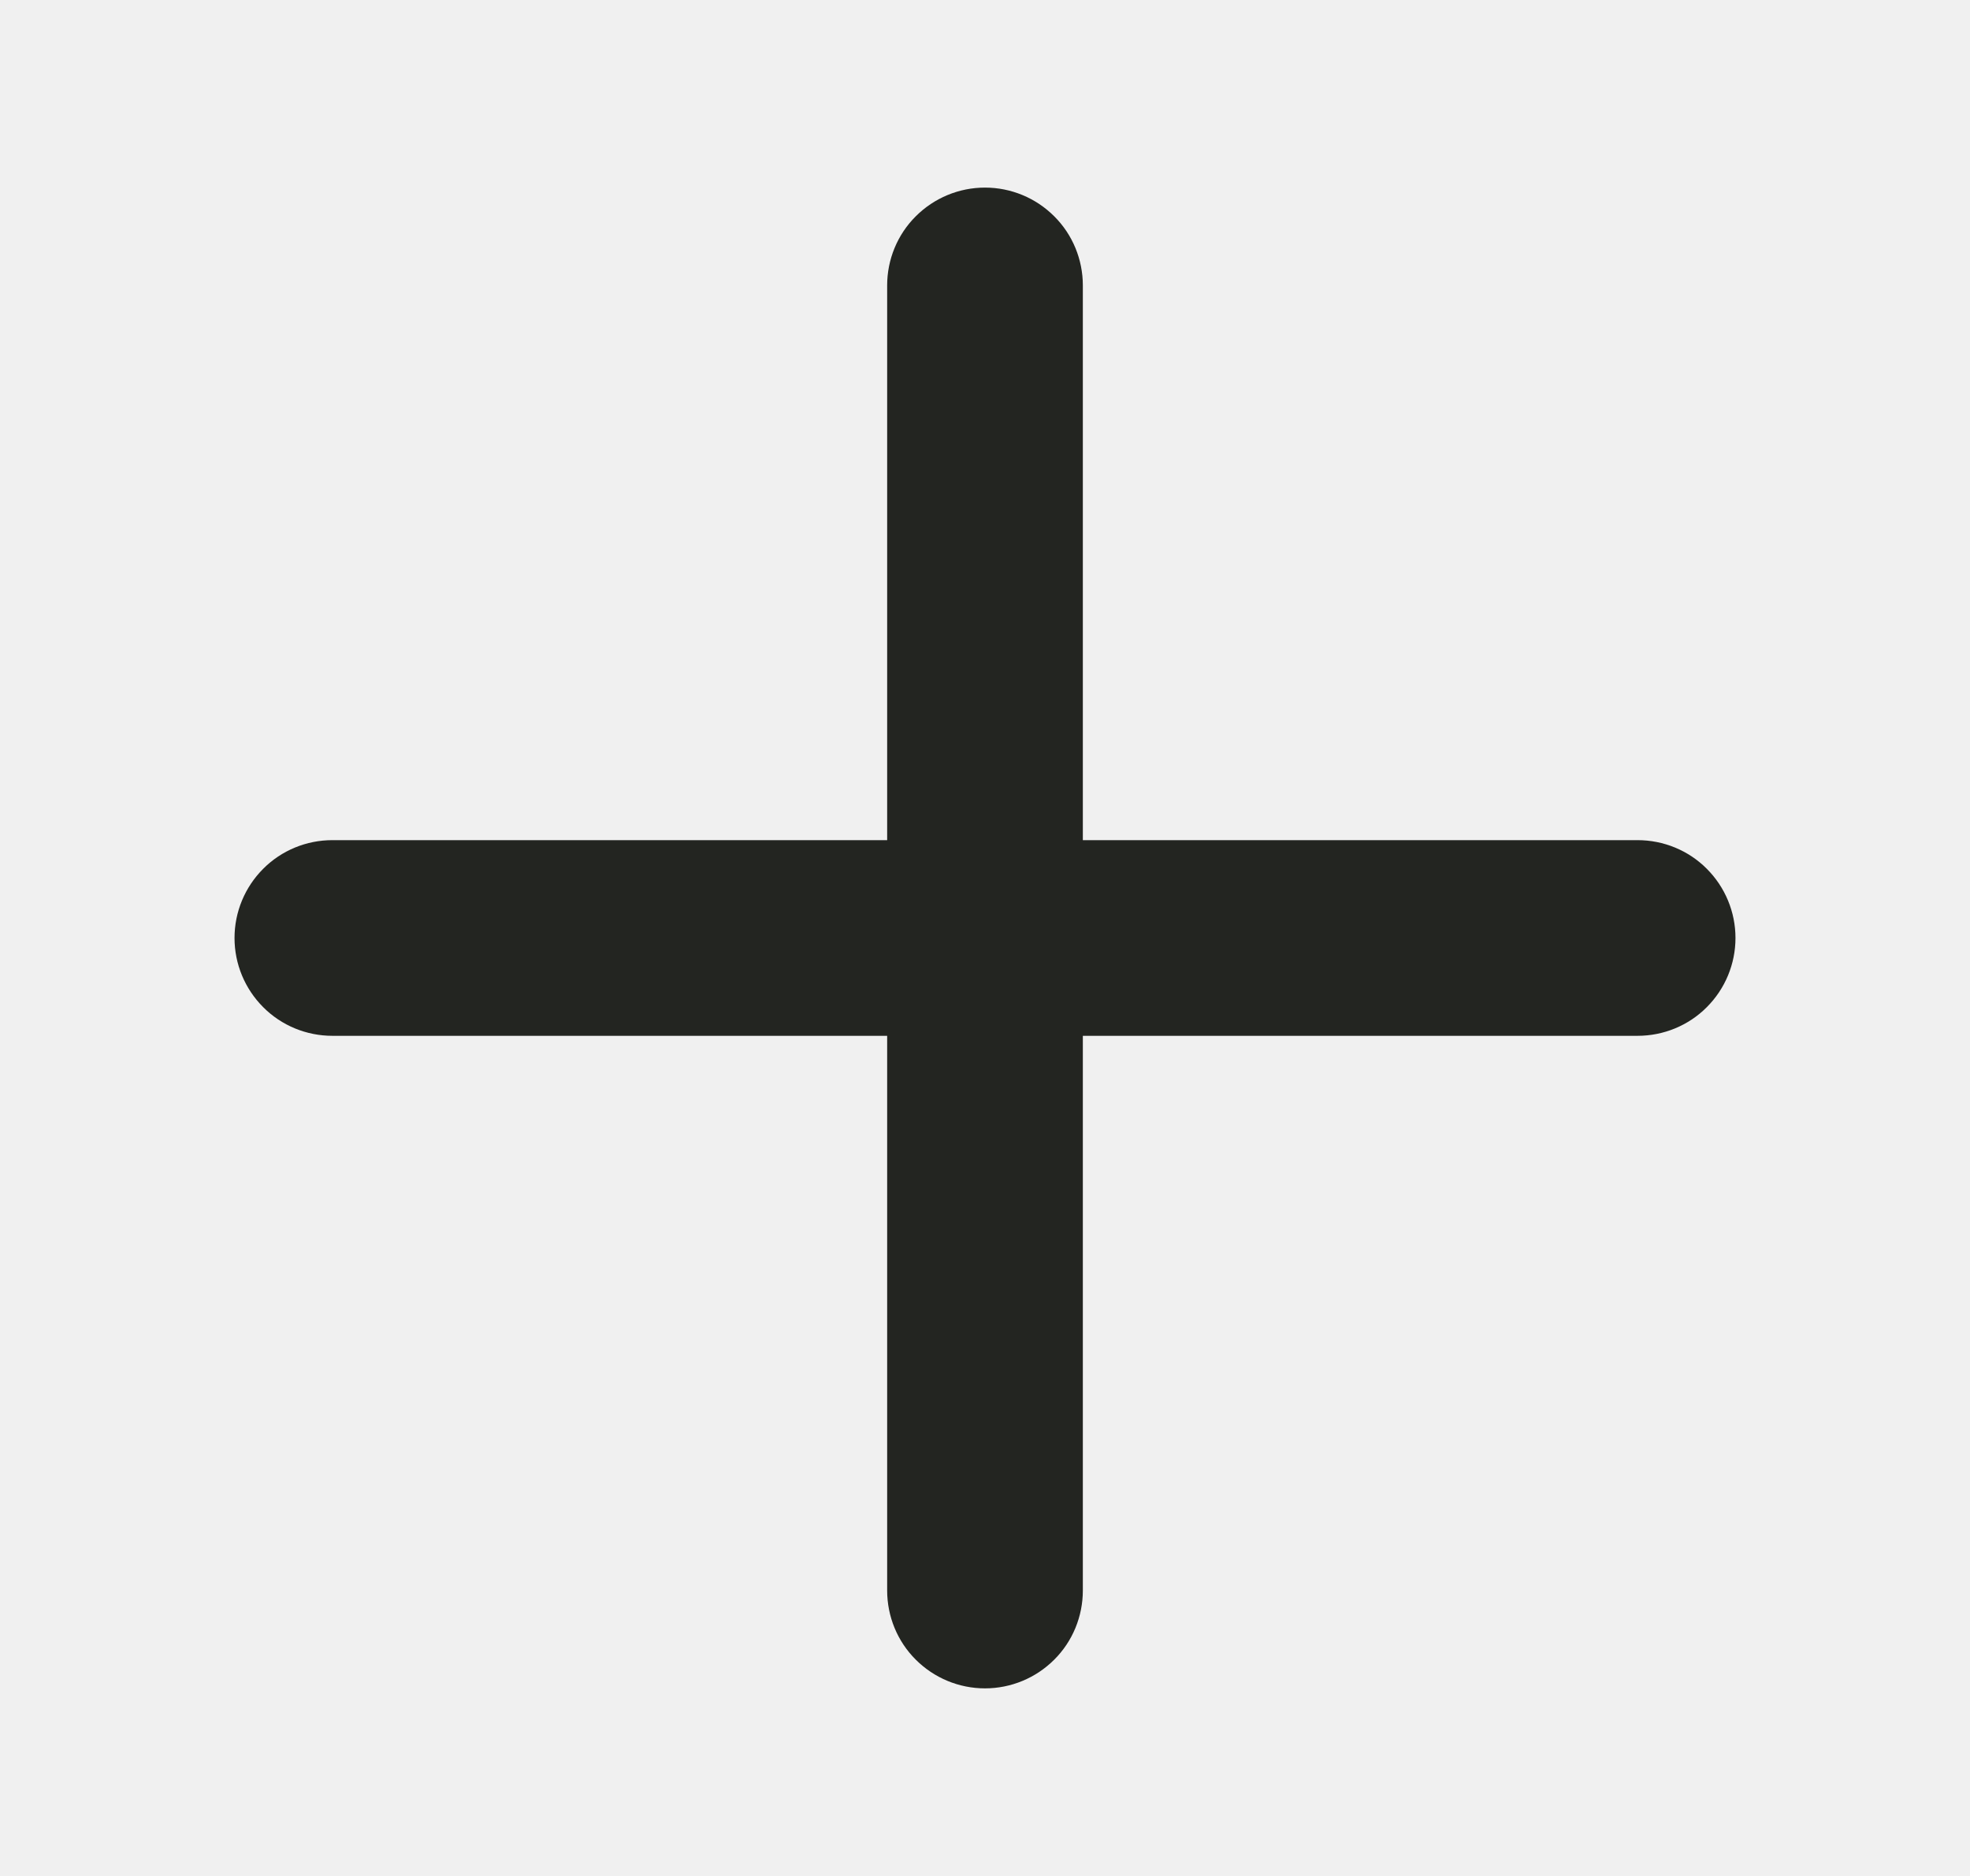
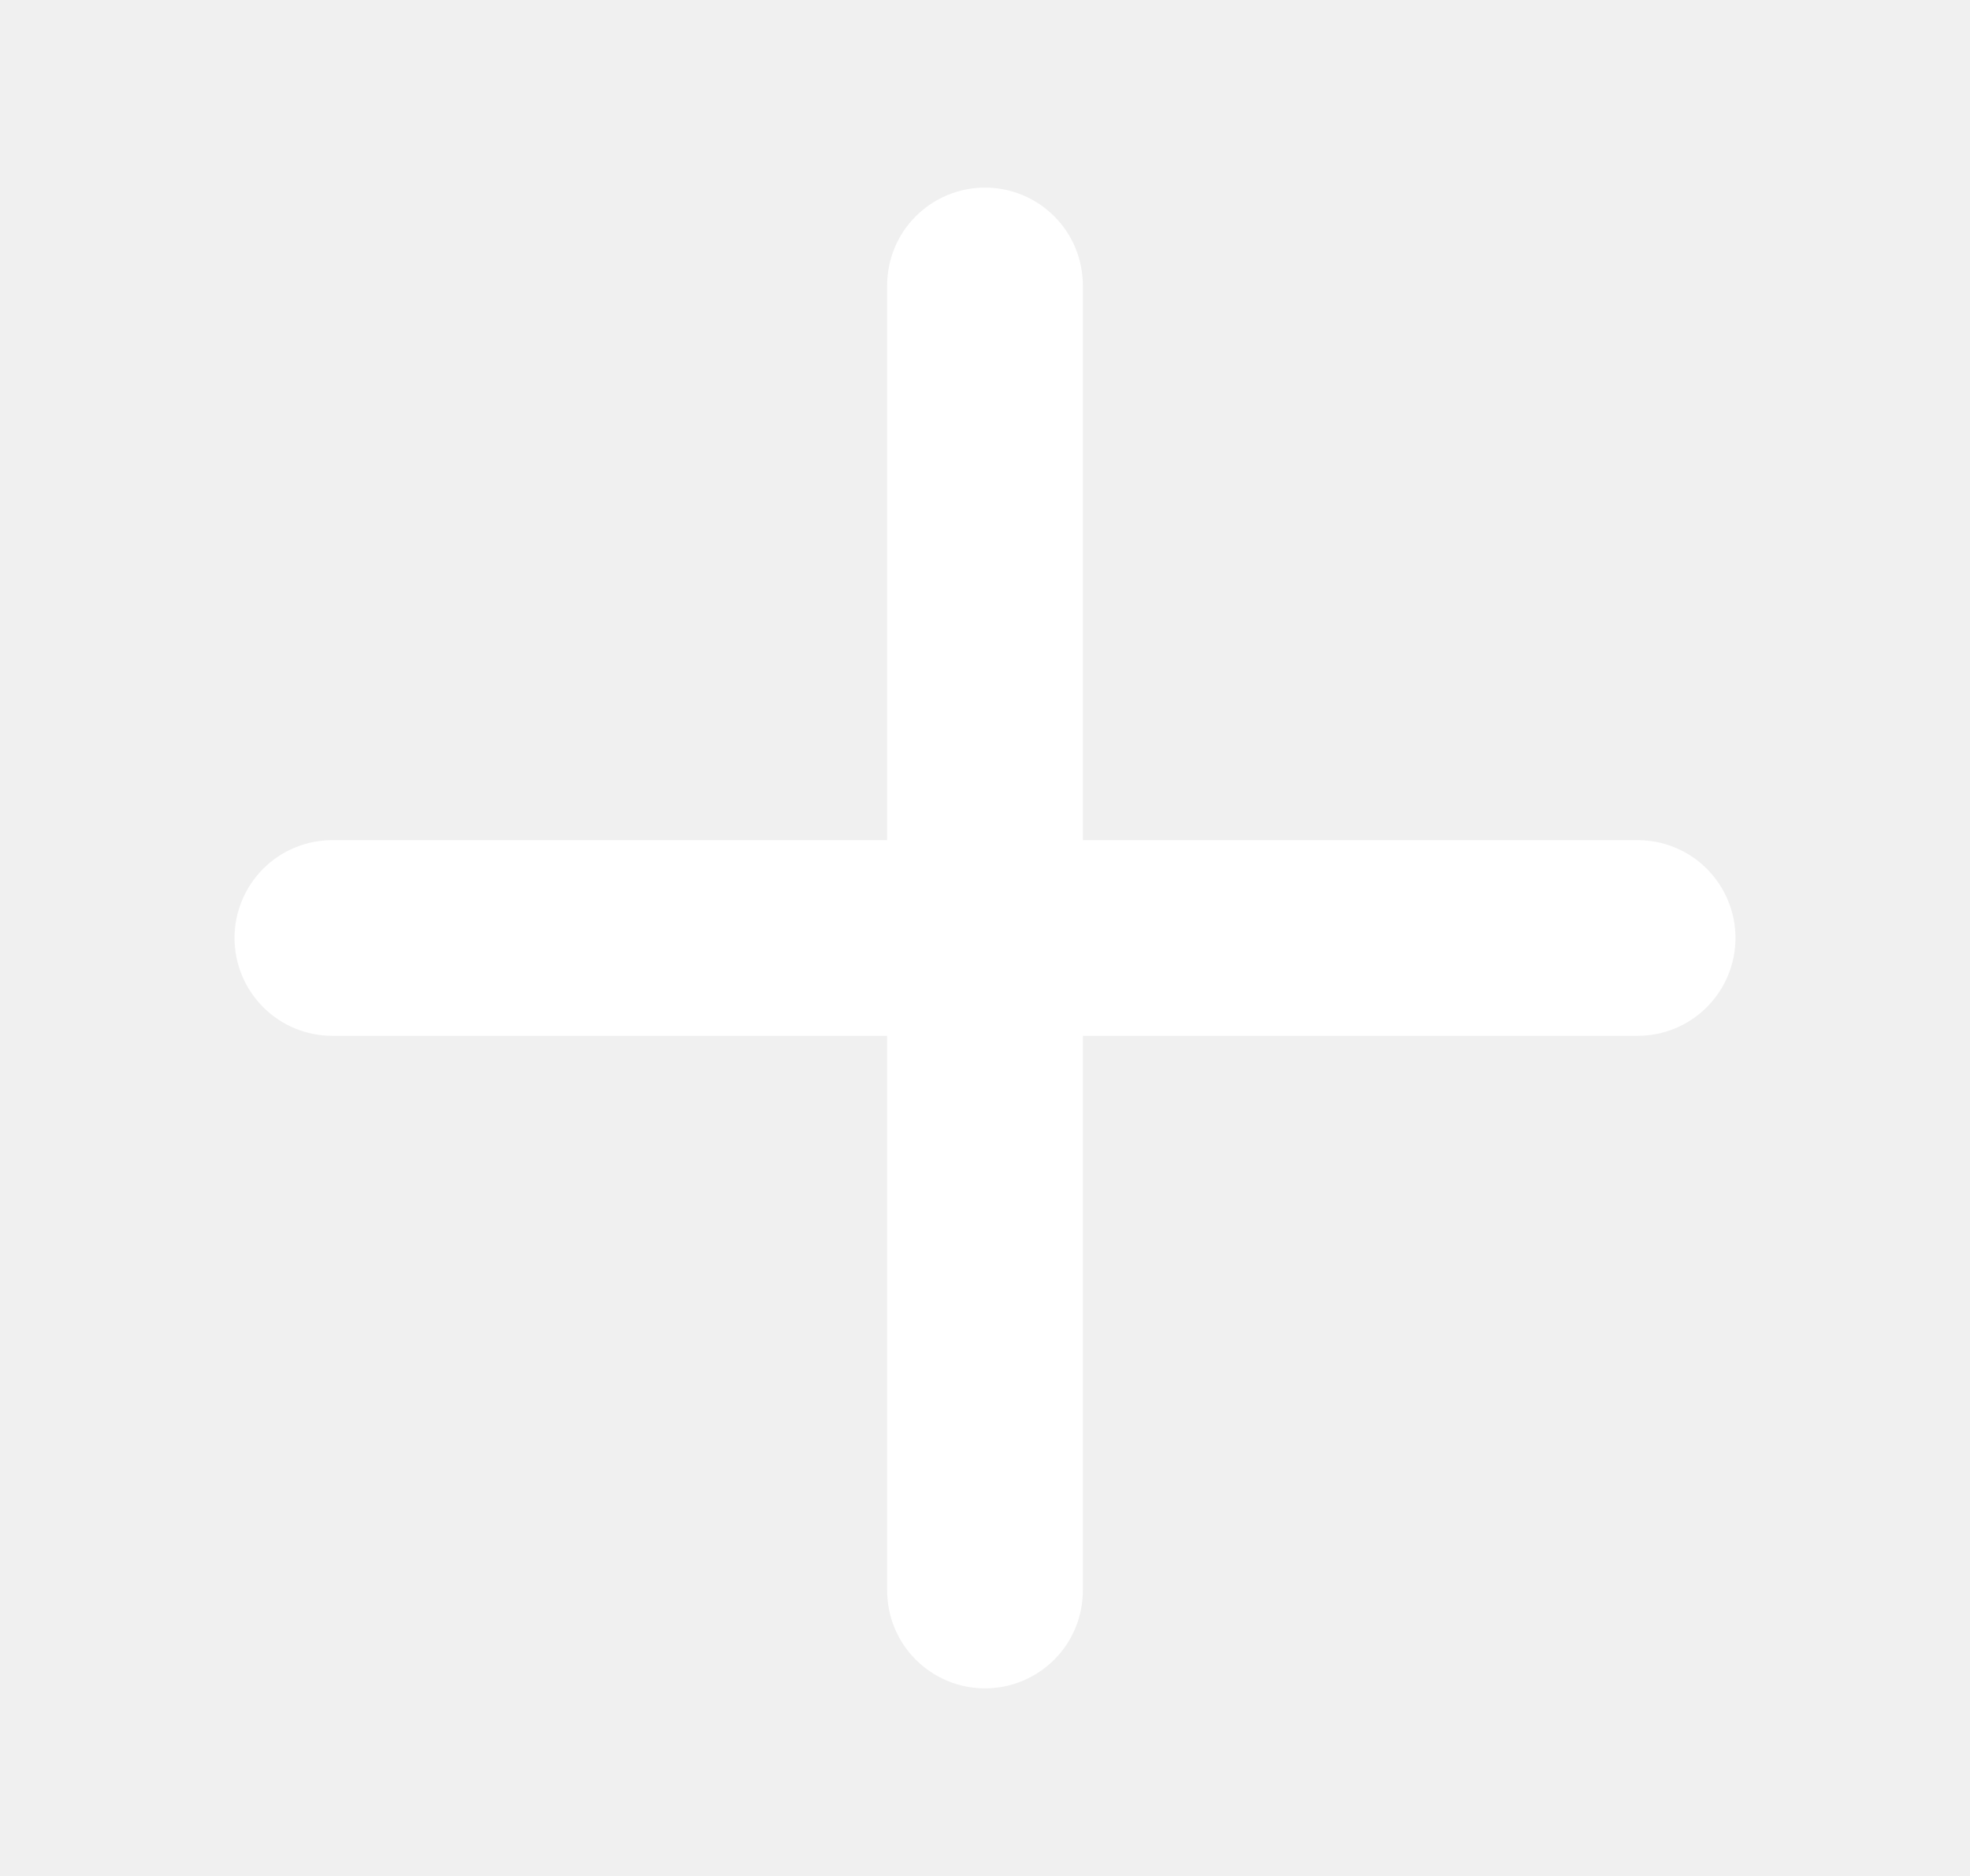
<svg xmlns="http://www.w3.org/2000/svg" width="21" height="20" viewBox="0 0 21 20" fill="none">
  <g id="Add">
-     <path id="Vector" d="M18.5 10C18.5 10.277 18.39 10.542 18.194 10.738C17.999 10.934 17.733 11.043 17.456 11.043H11.543V16.956C11.543 17.233 11.434 17.499 11.238 17.694C11.042 17.89 10.777 18 10.5 18C10.223 18 9.958 17.89 9.762 17.694C9.566 17.499 9.457 17.233 9.457 16.956V11.043H3.543C3.267 11.043 3.001 10.934 2.806 10.738C2.61 10.542 2.5 10.277 2.5 10C2.5 9.723 2.61 9.458 2.806 9.262C3.001 9.066 3.267 8.957 3.543 8.957H9.457V3.043C9.457 2.767 9.566 2.501 9.762 2.306C9.958 2.11 10.223 2 10.5 2C10.777 2 11.042 2.11 11.238 2.306C11.434 2.501 11.543 2.767 11.543 3.043V8.957H17.456C17.733 8.957 17.999 9.066 18.194 9.262C18.39 9.458 18.5 9.723 18.5 10Z" fill="#232521" />
+     <path id="Vector" d="M18.5 10C18.5 10.277 18.39 10.542 18.194 10.738C17.999 10.934 17.733 11.043 17.456 11.043H11.543V16.956C11.543 17.233 11.434 17.499 11.238 17.694C11.042 17.89 10.777 18 10.5 18C10.223 18 9.958 17.89 9.762 17.694C9.566 17.499 9.457 17.233 9.457 16.956V11.043H3.543C3.267 11.043 3.001 10.934 2.806 10.738C2.61 10.542 2.5 10.277 2.5 10C2.5 9.723 2.61 9.458 2.806 9.262C3.001 9.066 3.267 8.957 3.543 8.957H9.457V3.043C9.457 2.767 9.566 2.501 9.762 2.306C9.958 2.11 10.223 2 10.5 2C10.777 2 11.042 2.11 11.238 2.306C11.434 2.501 11.543 2.767 11.543 3.043V8.957H17.456C17.733 8.957 17.999 9.066 18.194 9.262C18.39 9.458 18.5 9.723 18.5 10Z" fill="#fff" />
  </g>
</svg>
